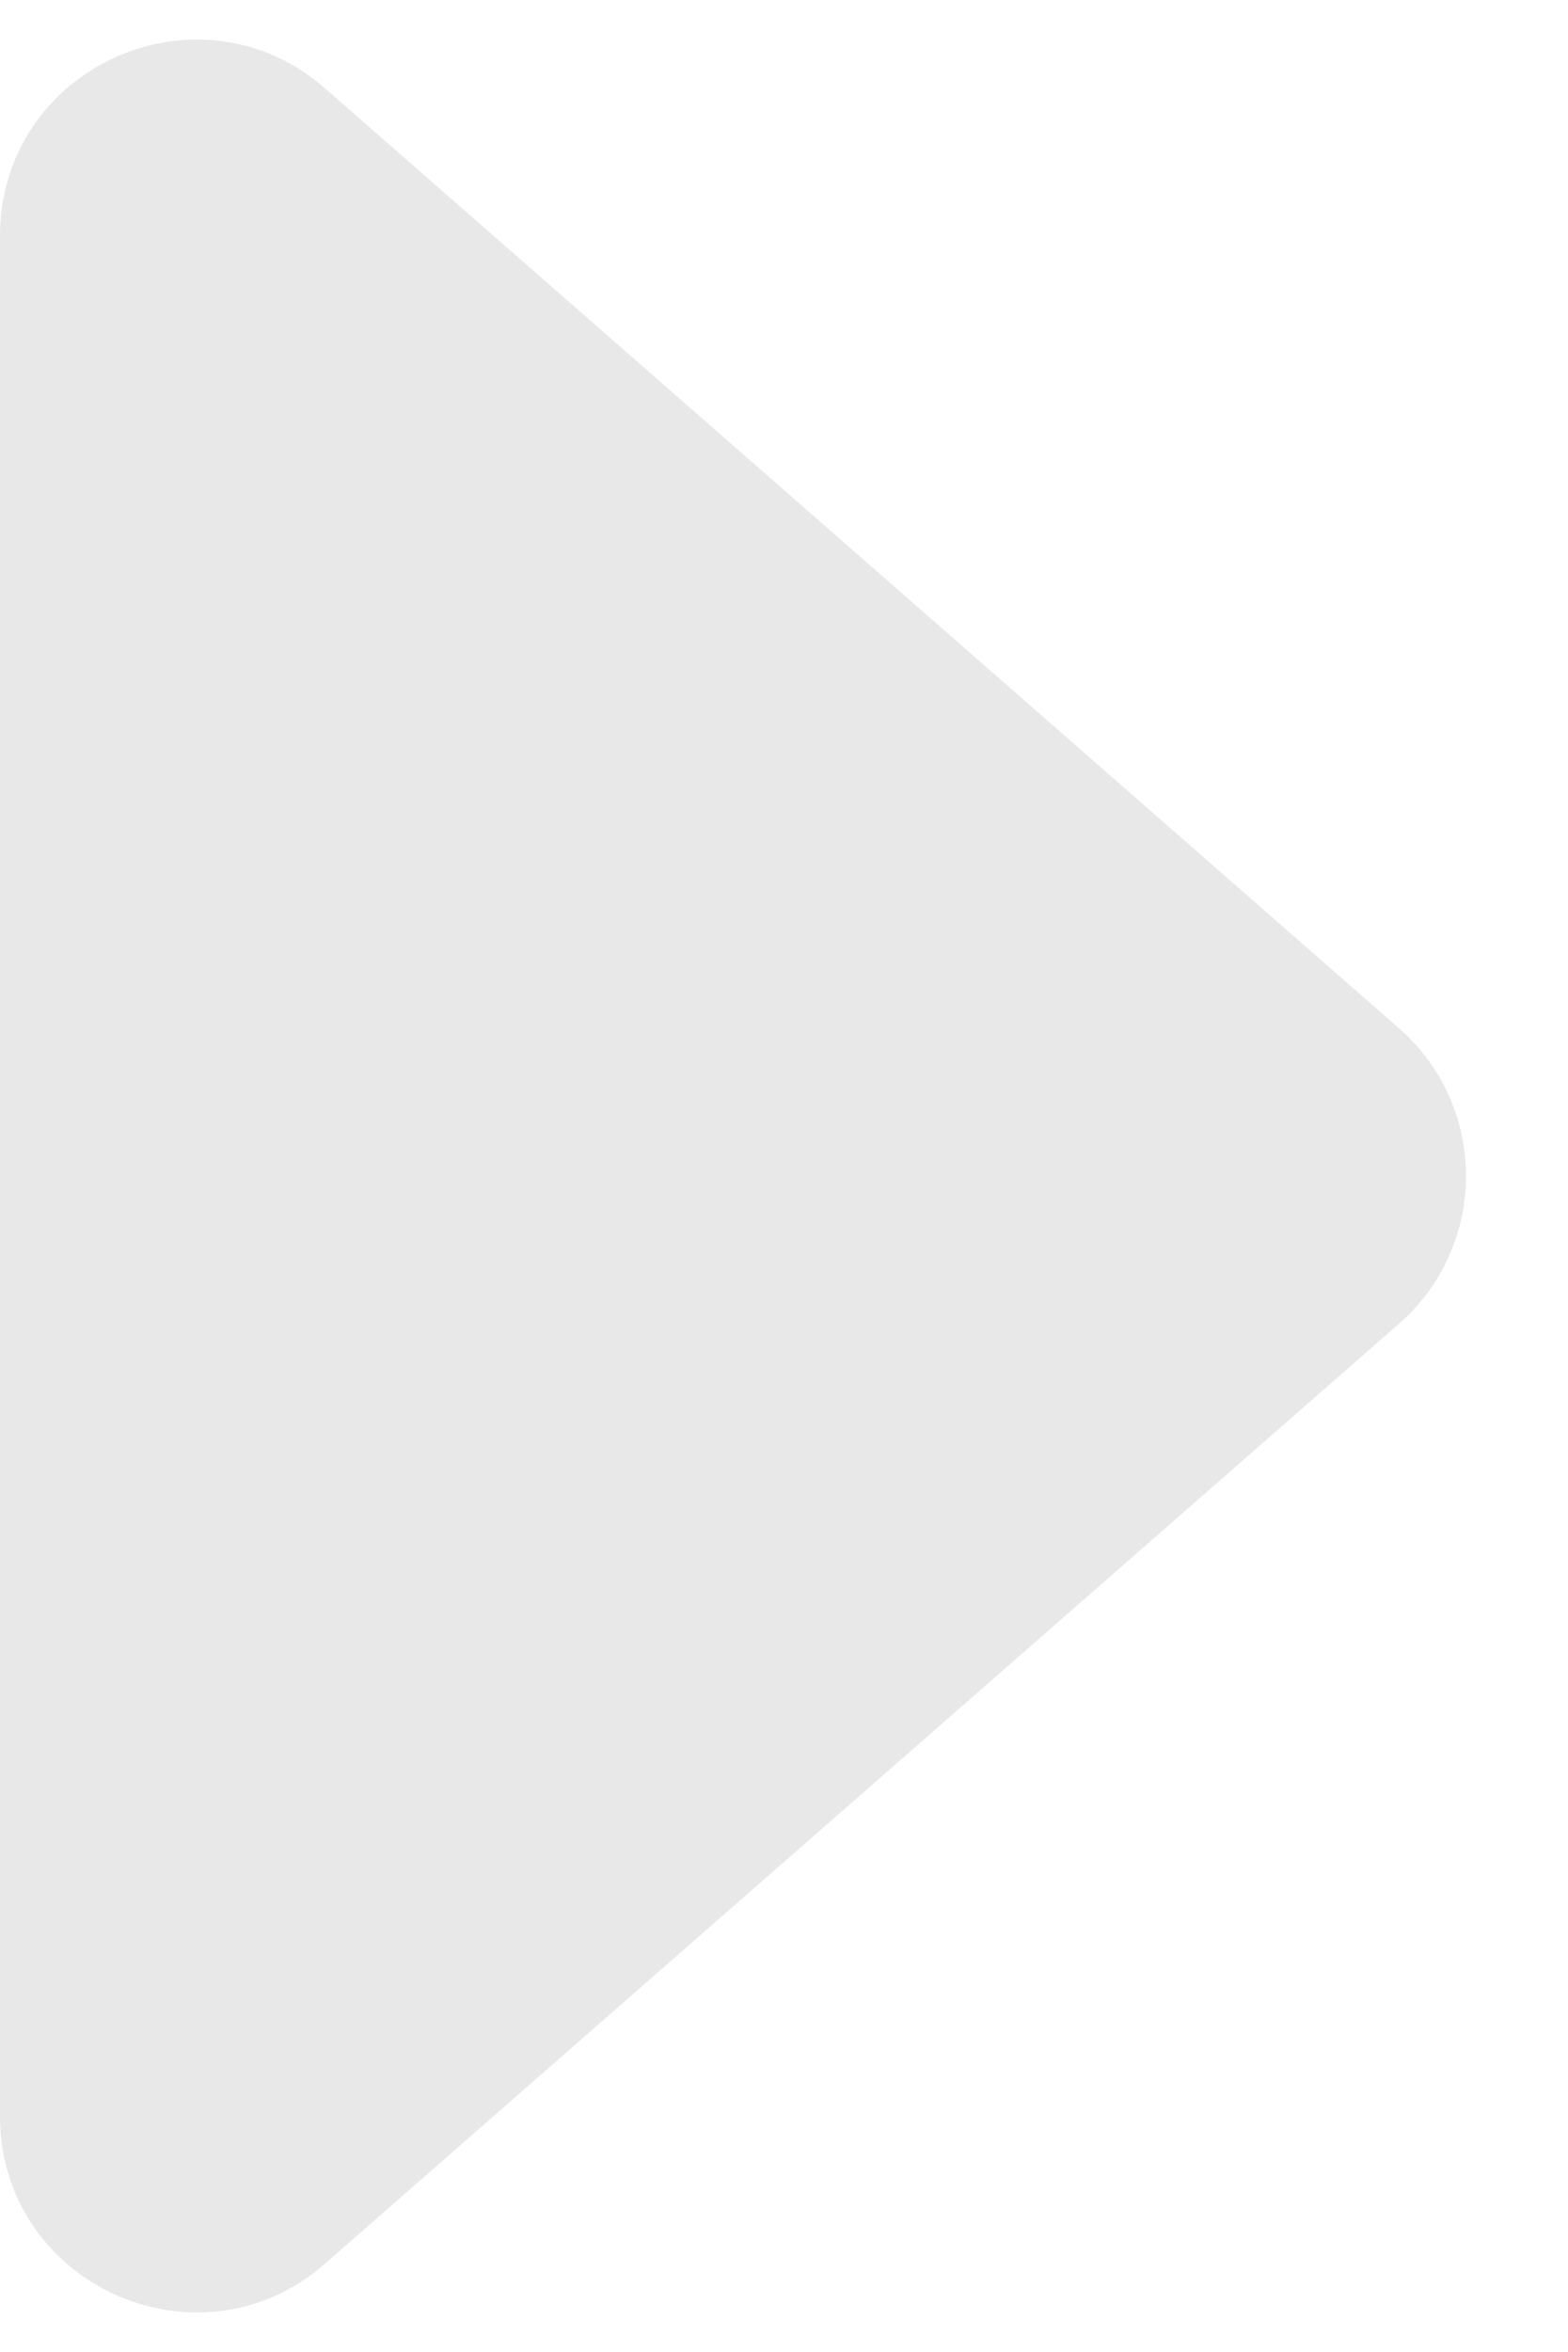
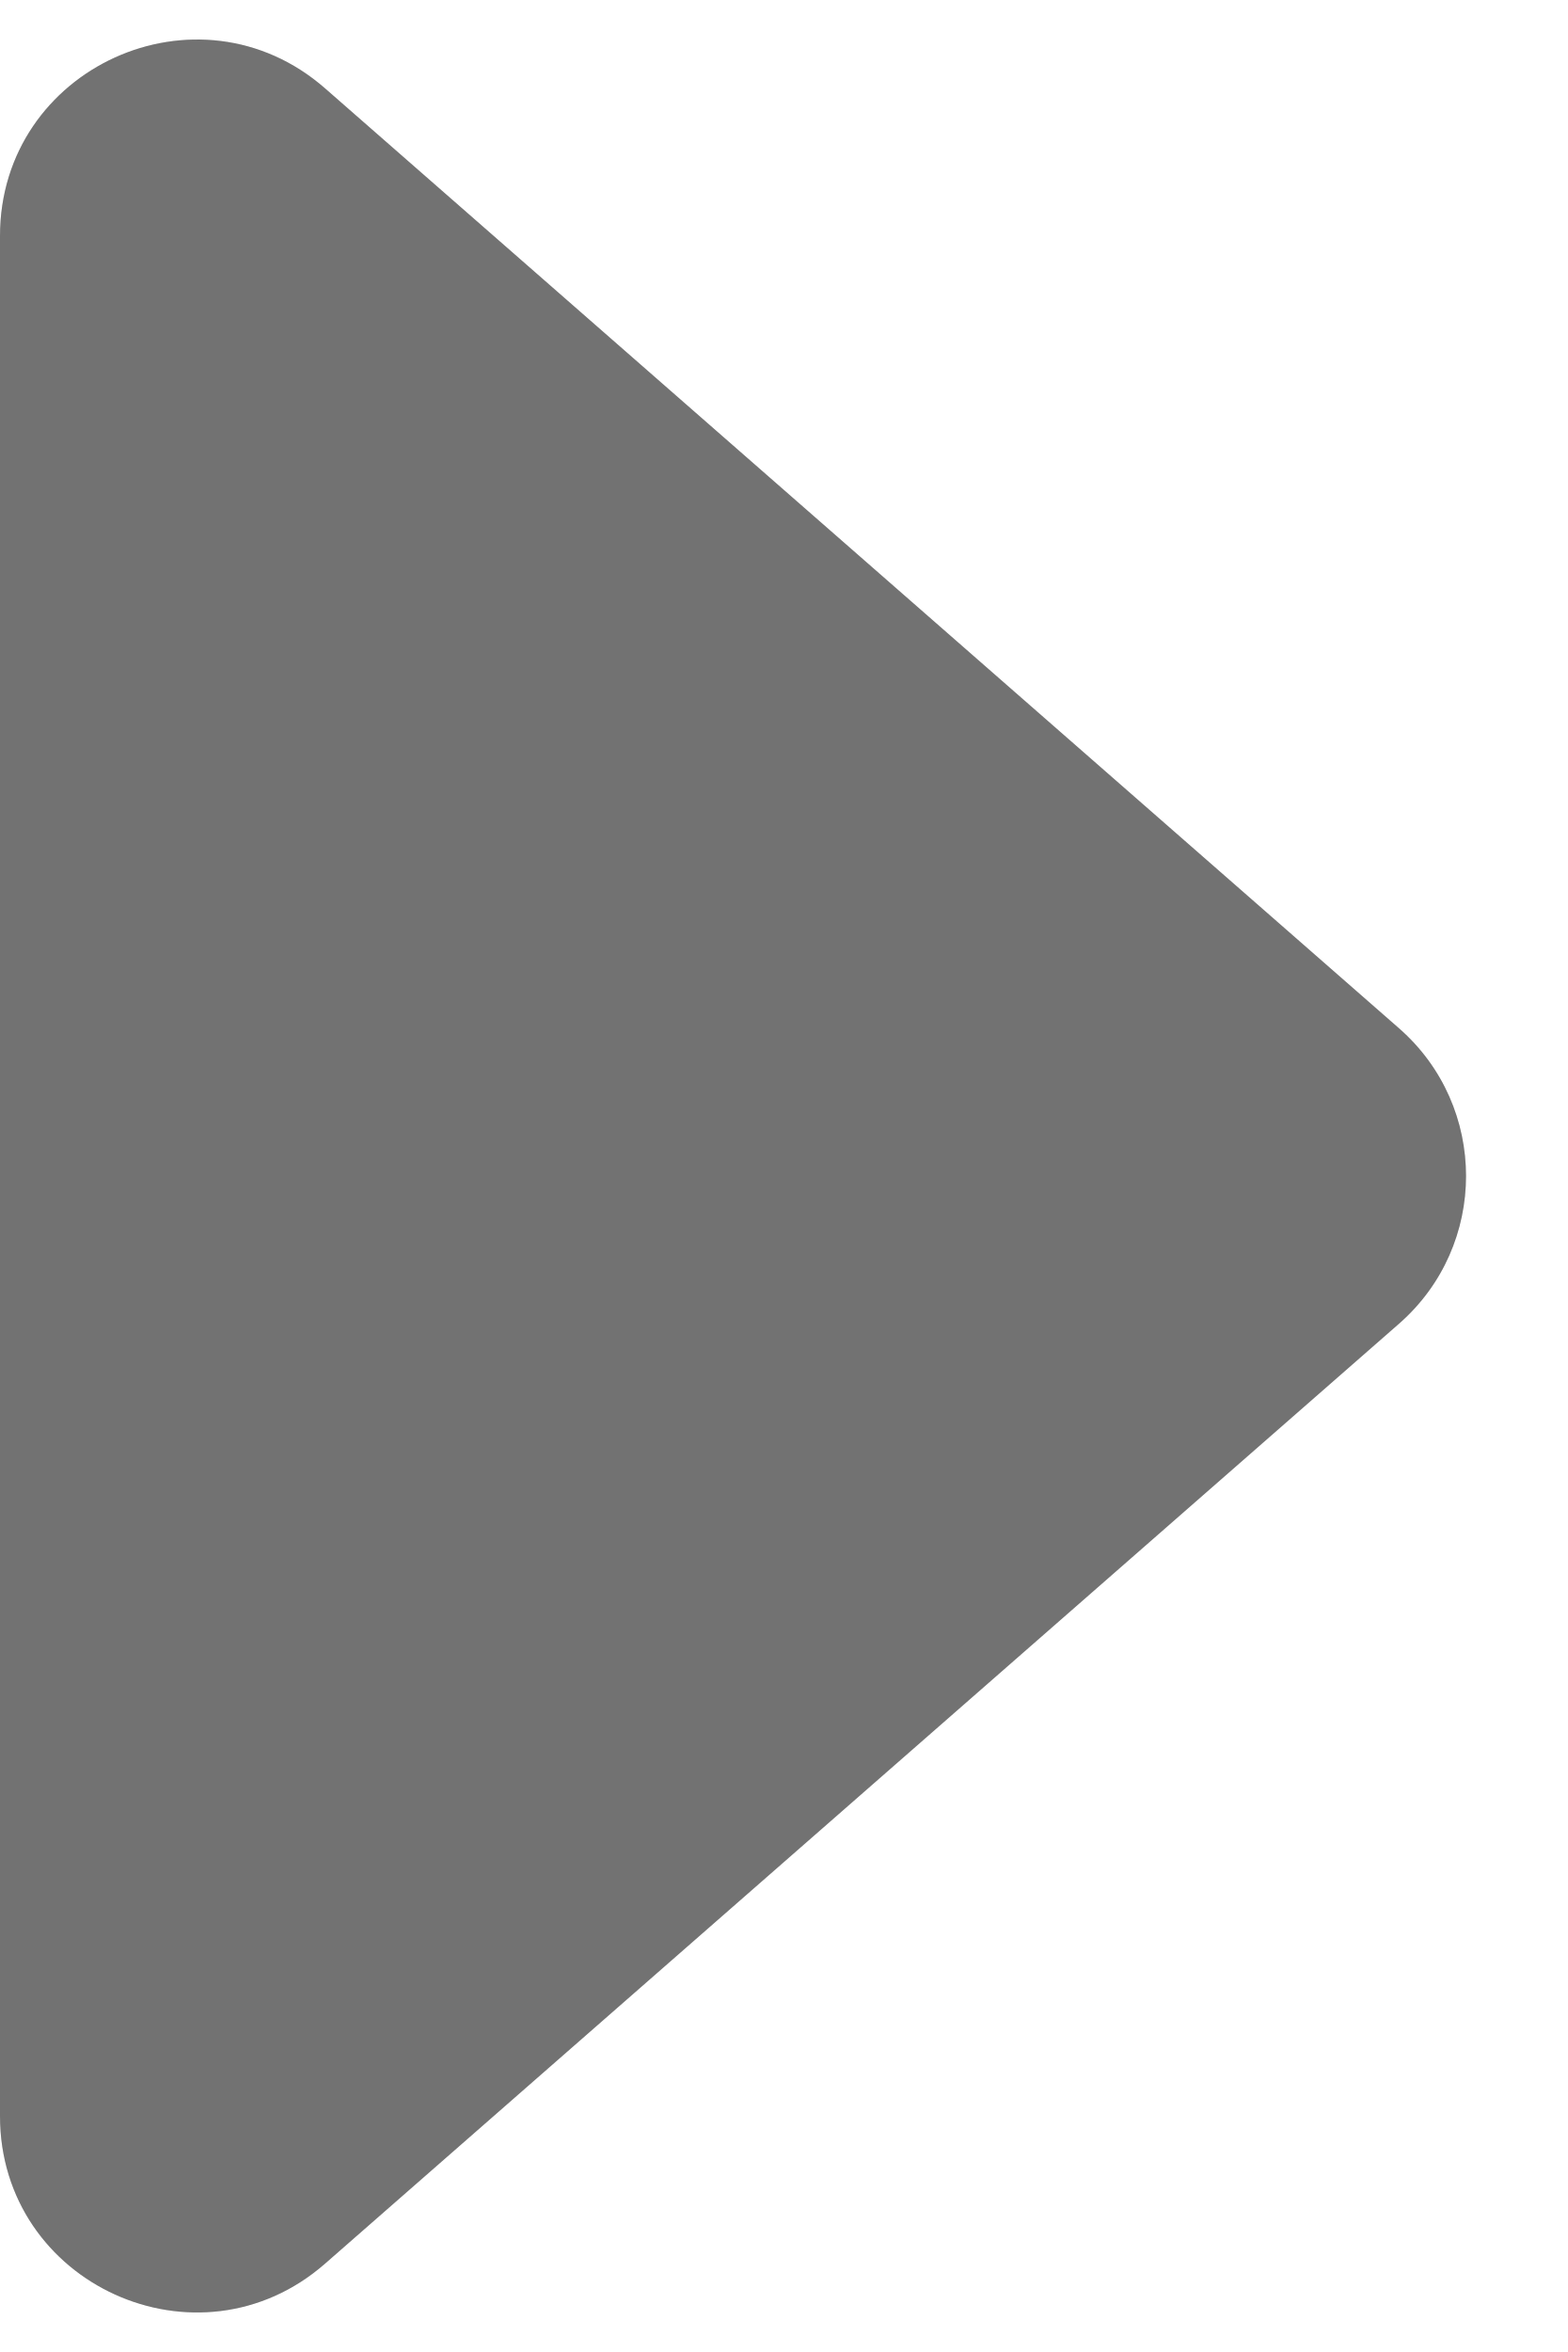
<svg xmlns="http://www.w3.org/2000/svg" width="8" height="12" viewBox="0 0 8 12" fill="none">
  <path fill-rule="evenodd" clip-rule="evenodd" d="M9.63297e-08 1.204C5.87747e-08 0.345 1.012 -0.115 1.659 0.451L7.14 5.247C7.595 5.646 7.595 6.354 7.14 6.753L1.659 11.549C1.012 12.115 5.53185e-07 11.655 5.1563e-07 10.796L9.63297e-08 1.204Z" fill="#E8E8E8" />
+   <path fill-rule="evenodd" clip-rule="evenodd" d="M9.63297e-08 1.204C5.87747e-08 0.345 1.012 -0.115 1.659 0.451L7.14 5.247C7.595 5.646 7.595 6.354 7.14 6.753L1.659 11.549C1.012 12.115 5.53185e-07 11.655 5.1563e-07 10.796L9.63297e-08 1.204Z" fill="#727272" />
</svg>
